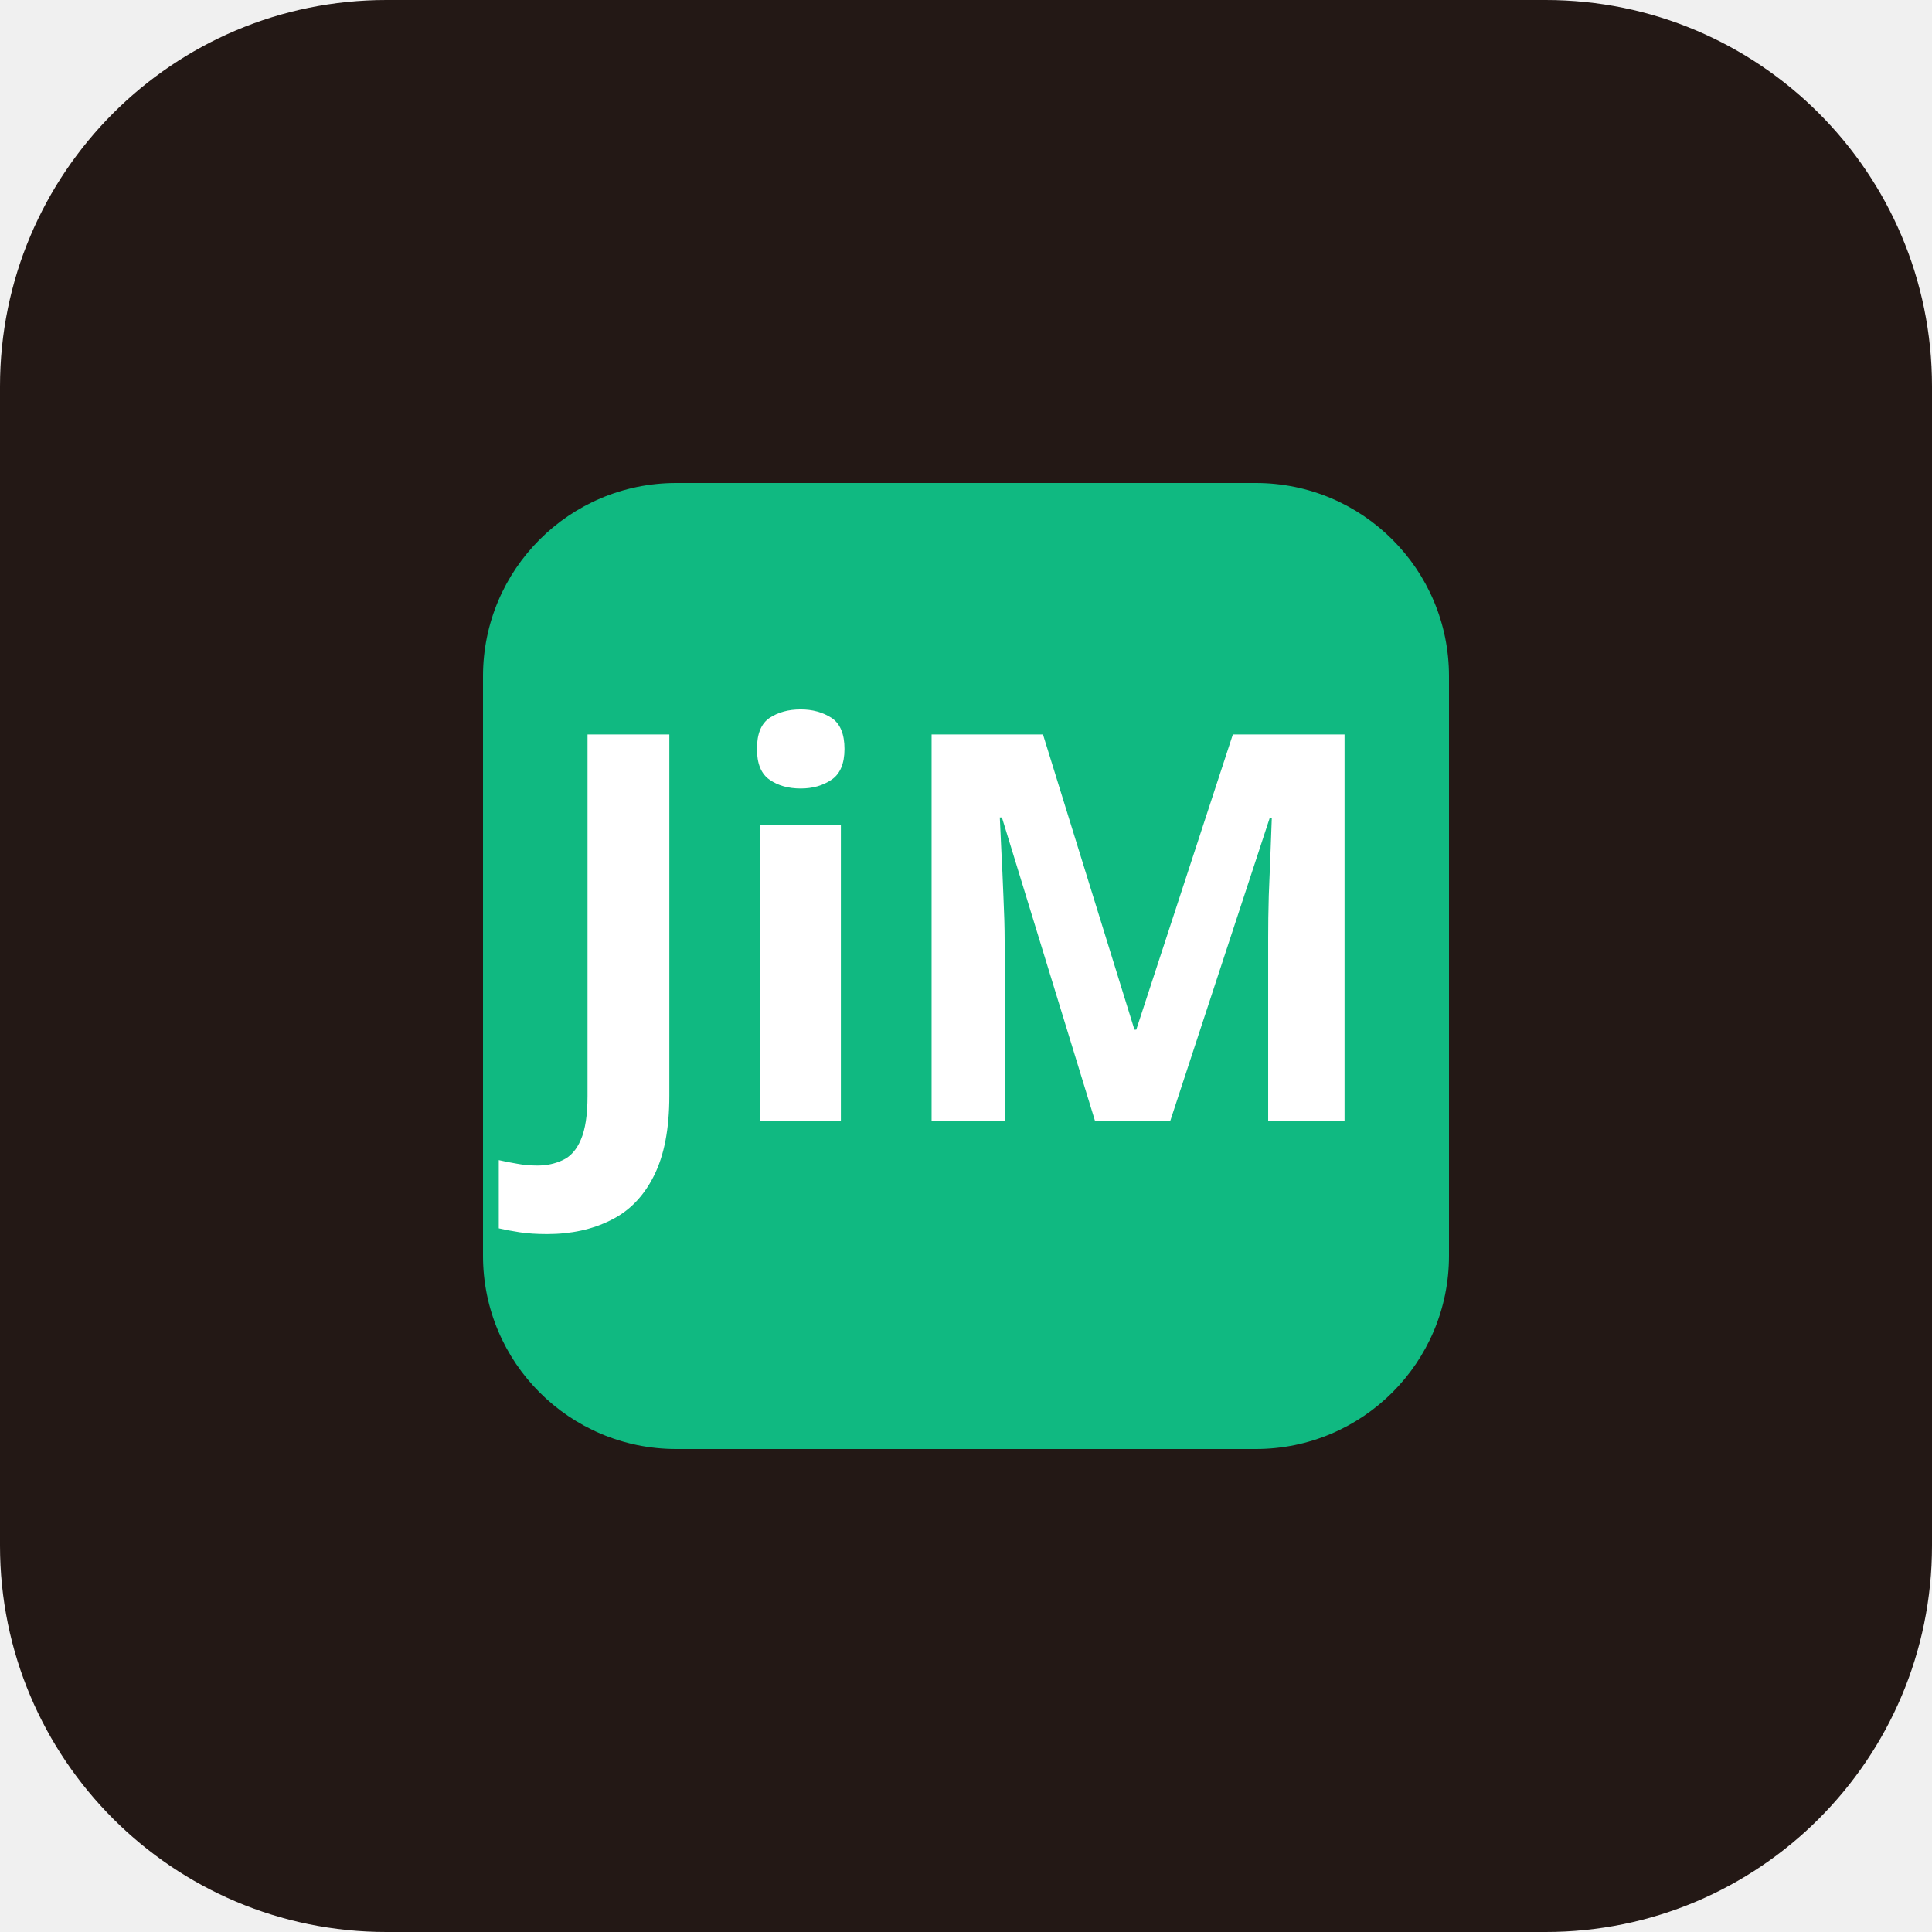
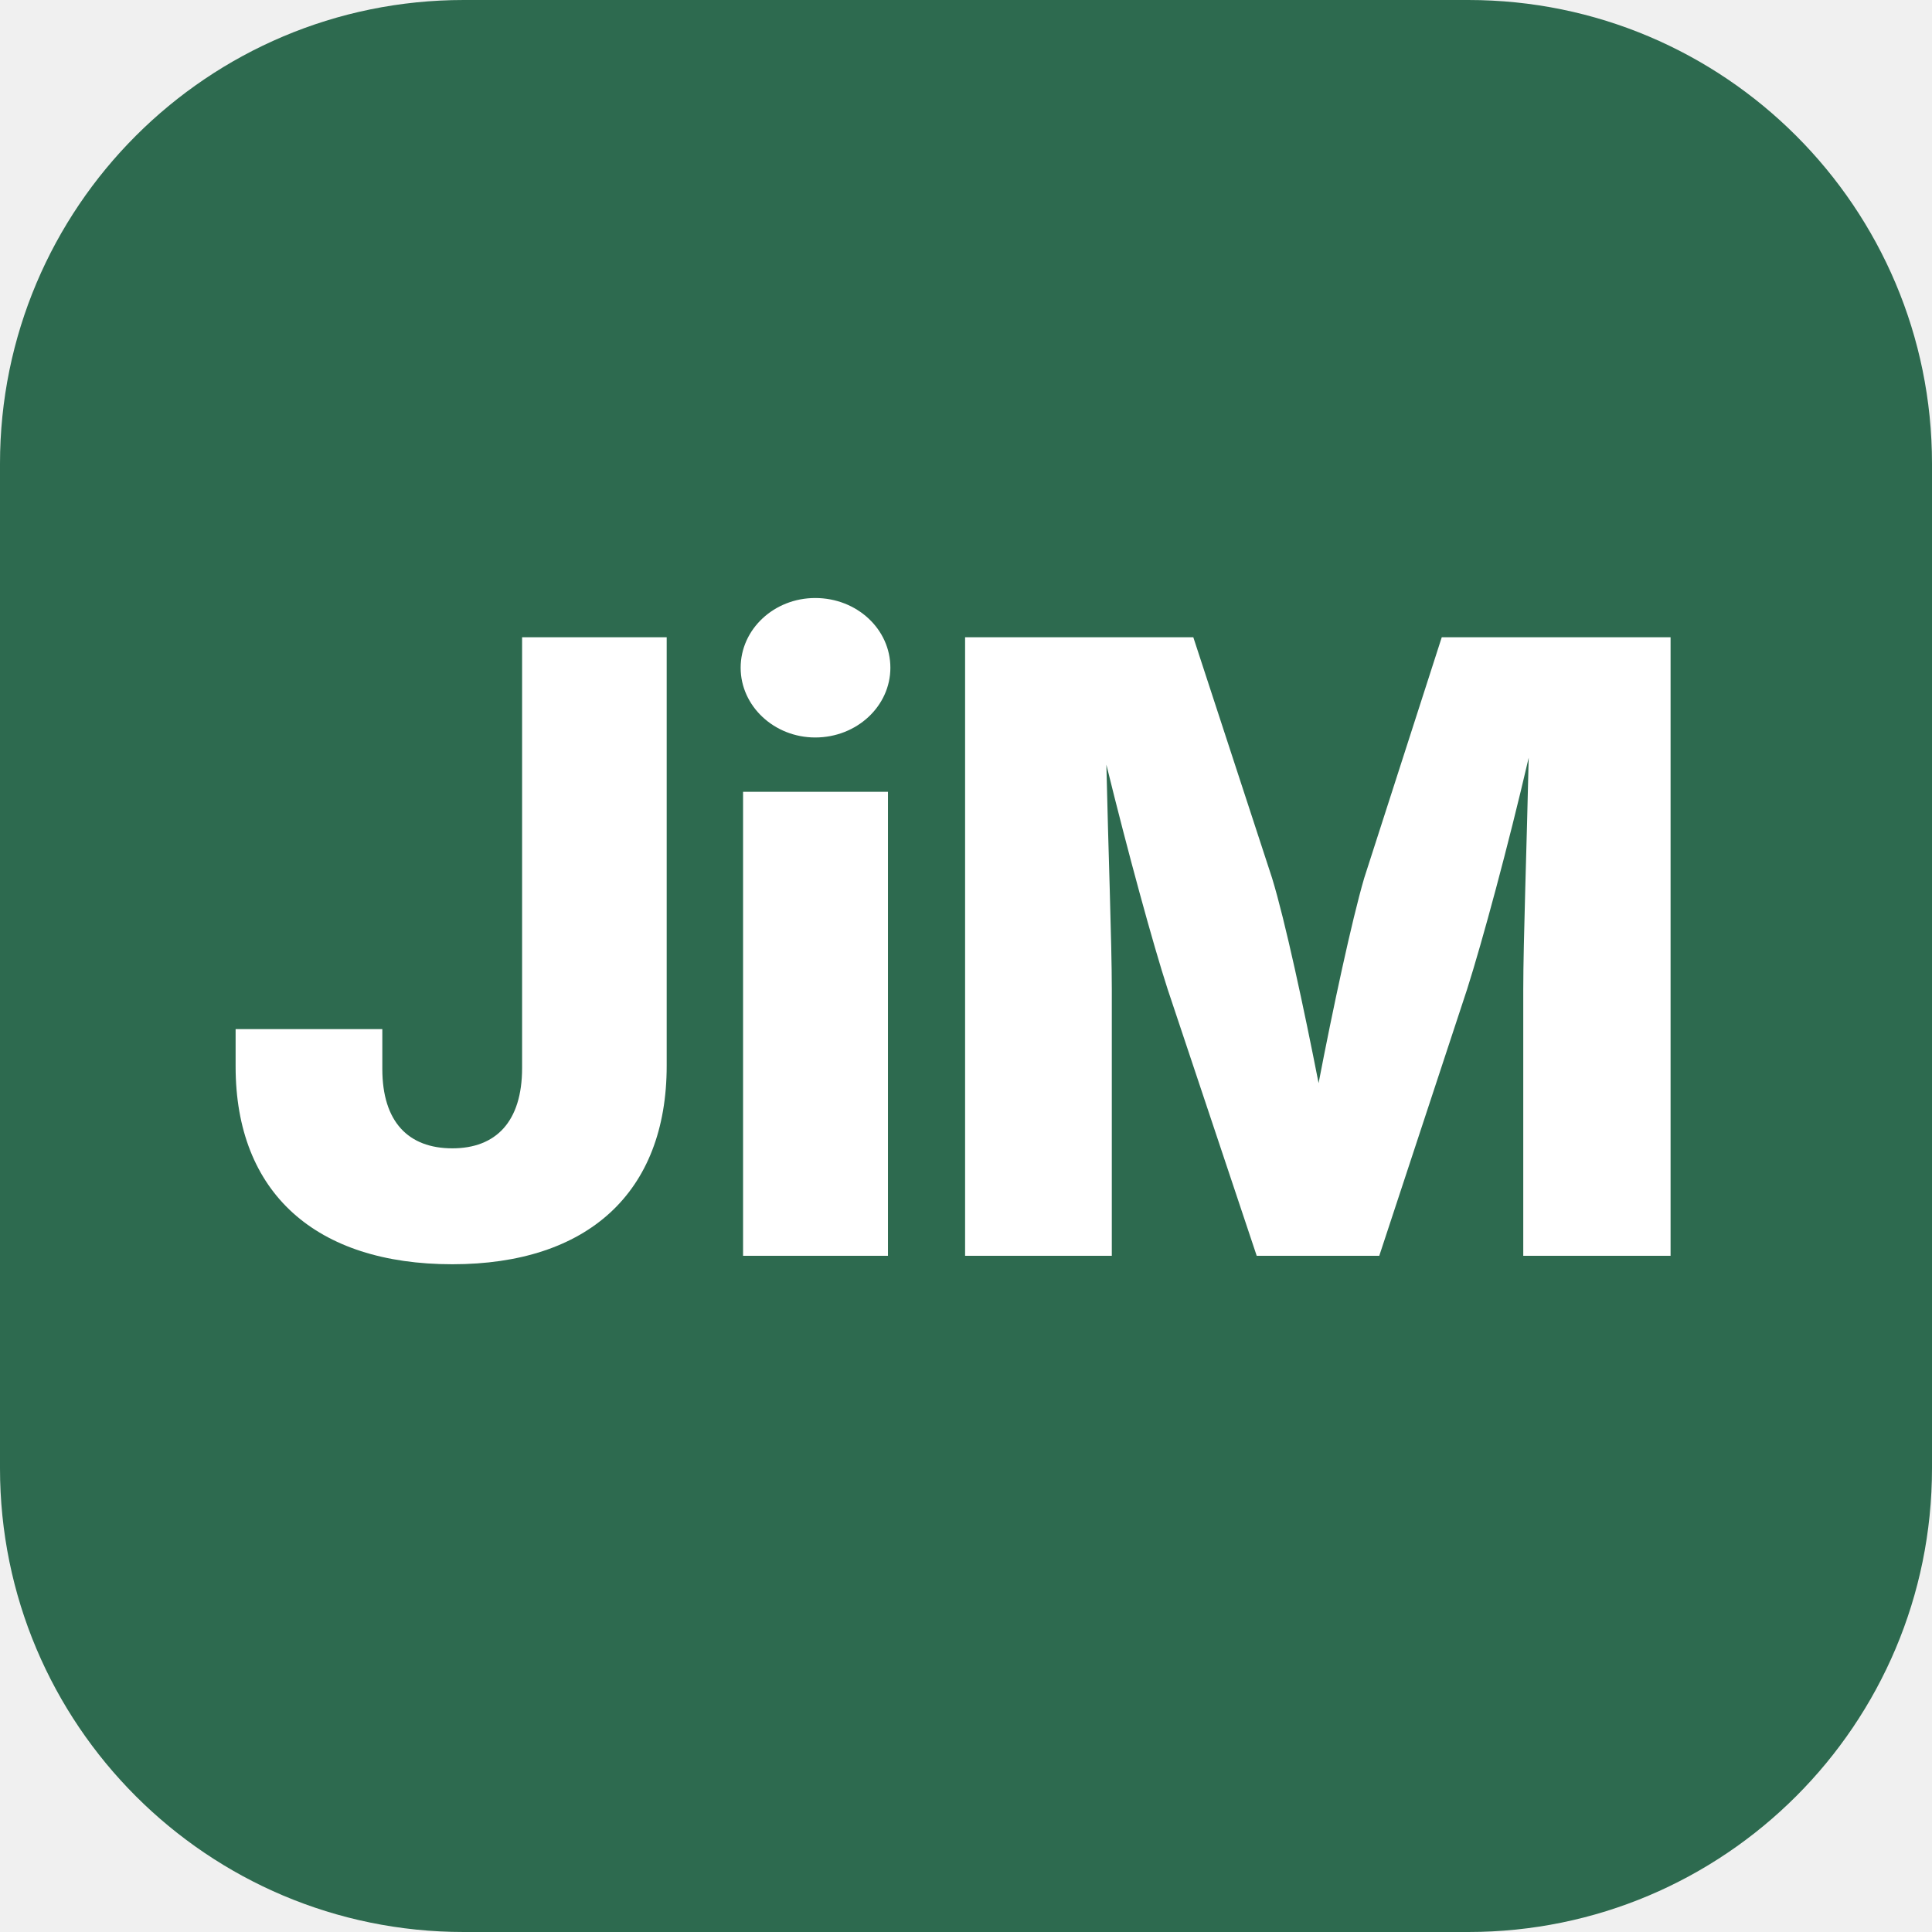
<svg xmlns="http://www.w3.org/2000/svg" viewBox="0 0 100 100">
-   <rect width="100" height="100" rx="20" fill="#231815" />
-   <rect x="25" y="25" width="50" height="50" rx="10" fill="#10B981" />
-   <text x="50" y="58" font-family="Outfit, sans-serif" font-weight="700" font-size="28" fill="#FFFFFF" text-anchor="middle">JiM</text>
+   <rect width="100" height="100" rx="24" fill="#2D6A4F" />
+   <text x="50" y="65" font-family="-apple-system, BlinkMacSystemFont, 'Plus Jakarta Sans', 'Outfit', 'Inter', sans-serif" font-weight="800" font-size="44" fill="#FFFFFF" text-anchor="middle" letter-spacing="-1">JiM</text>
</svg>
